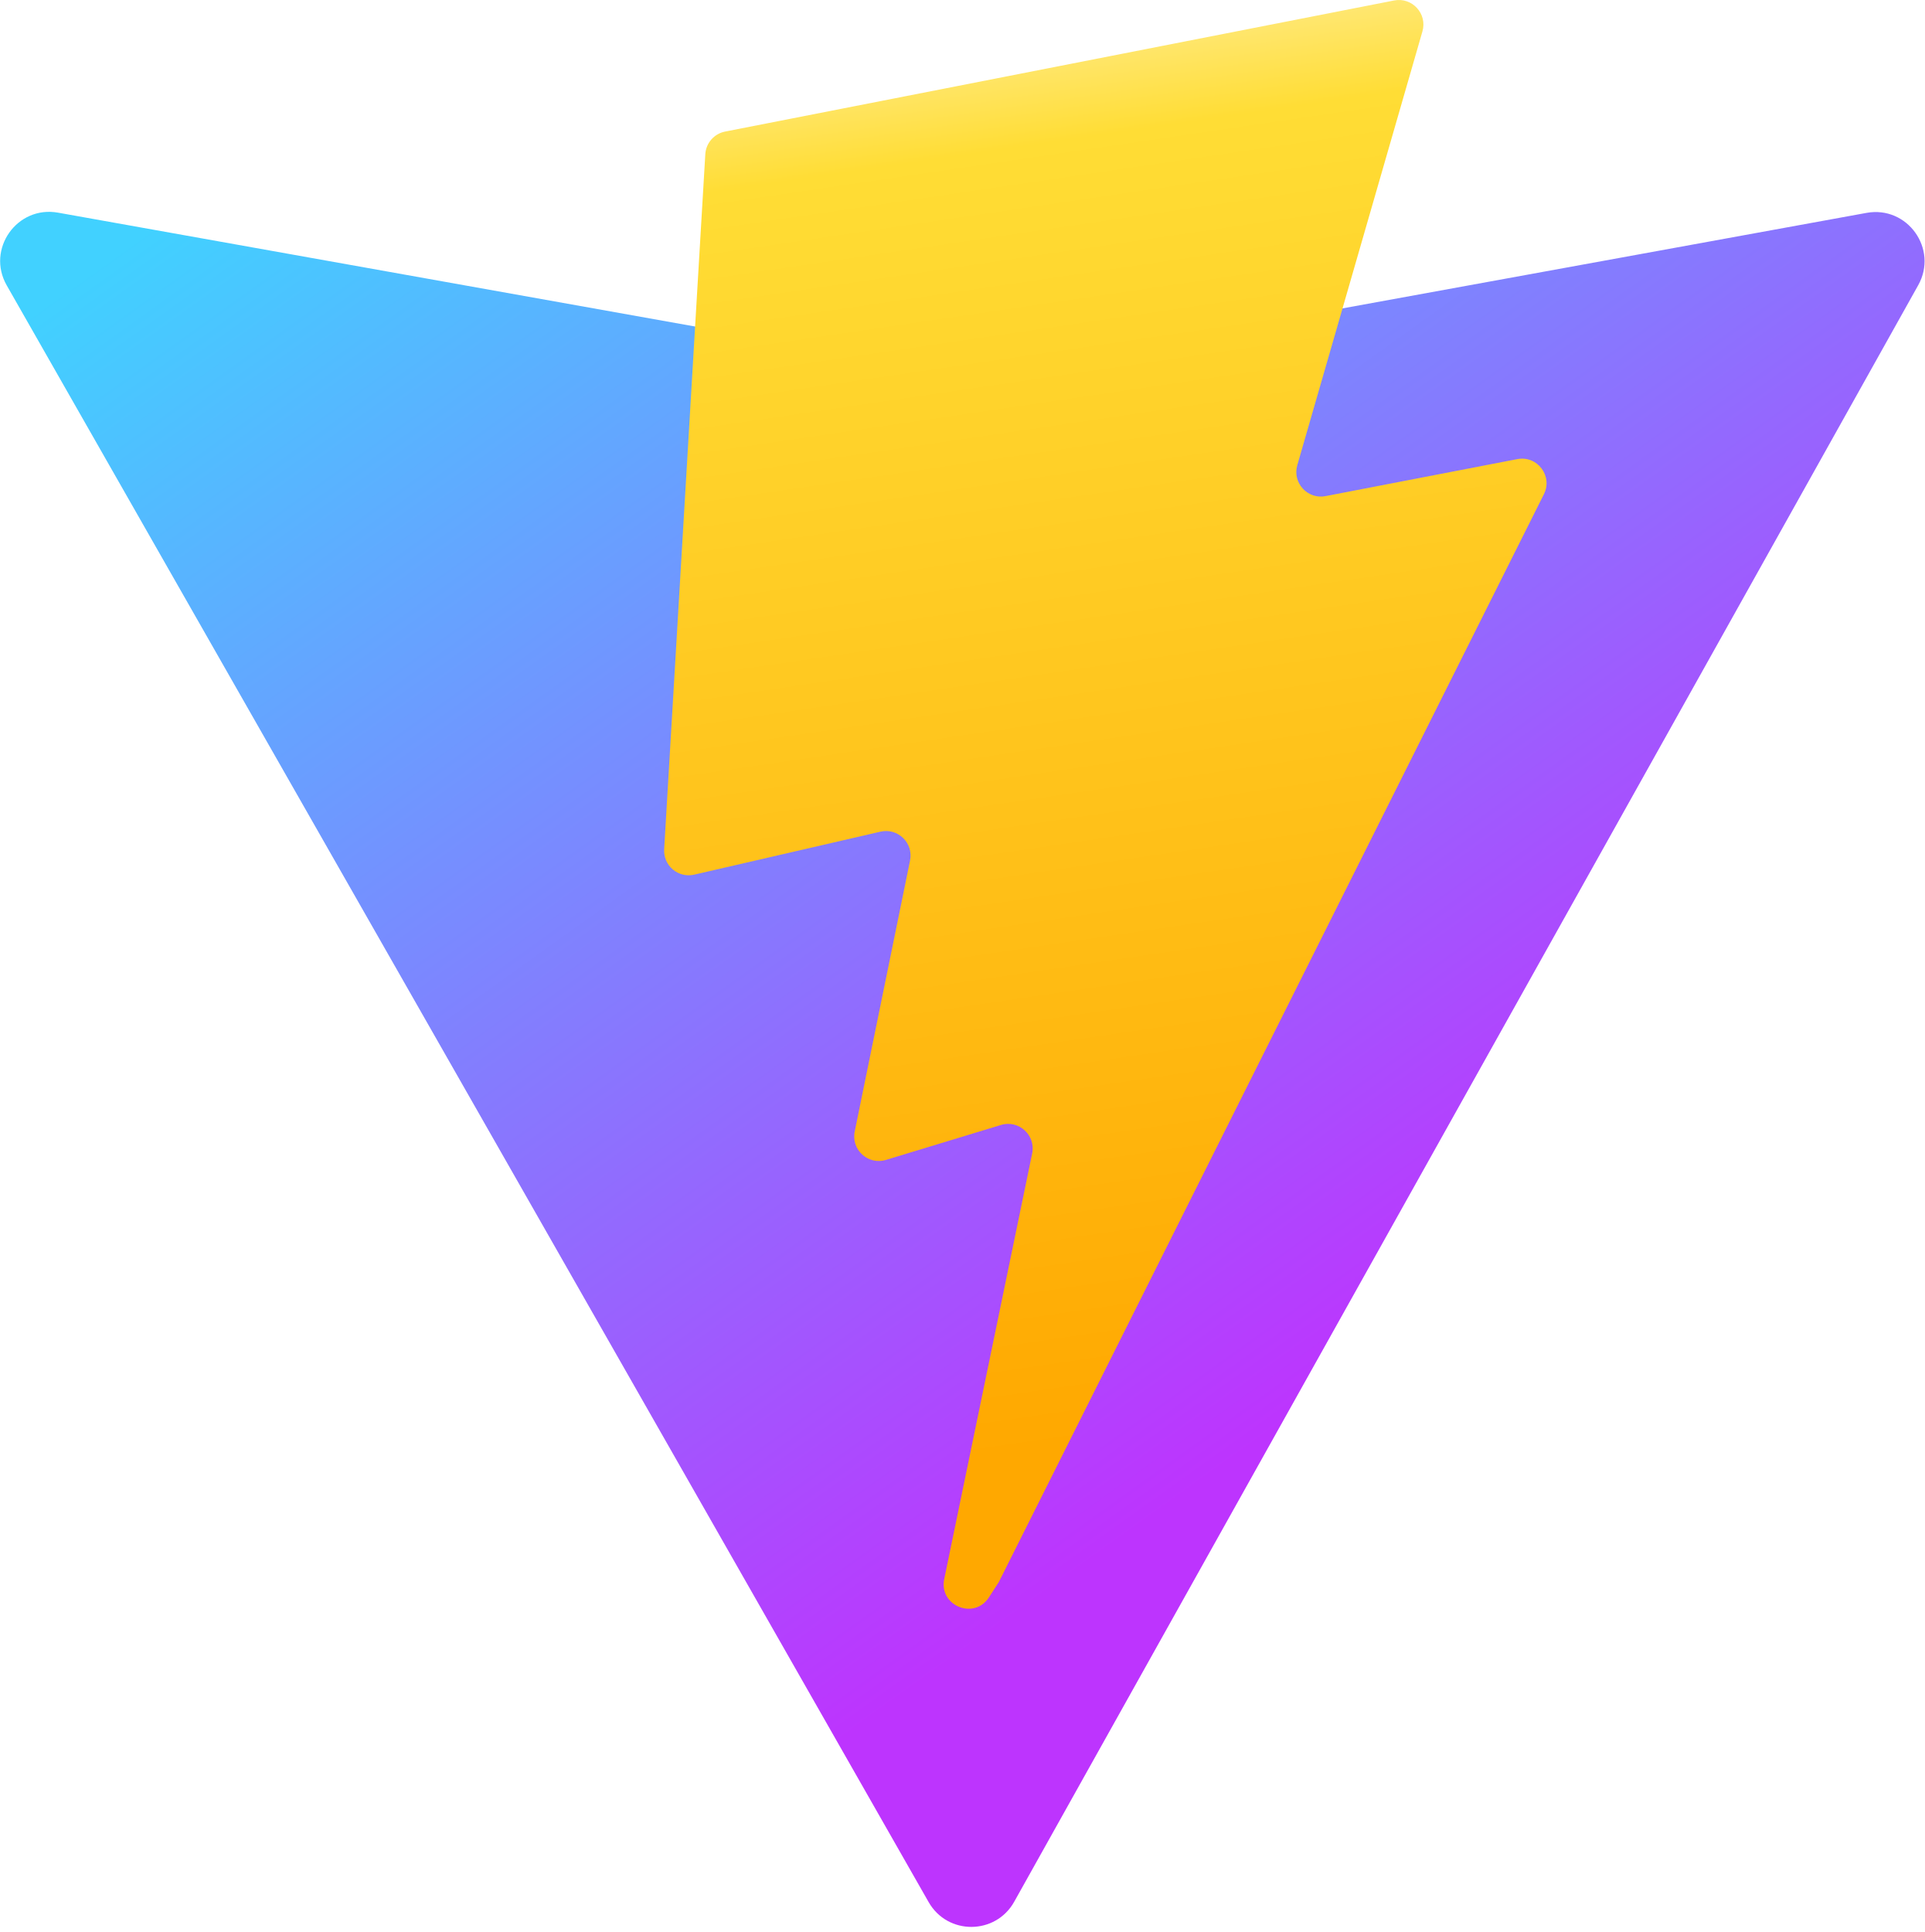
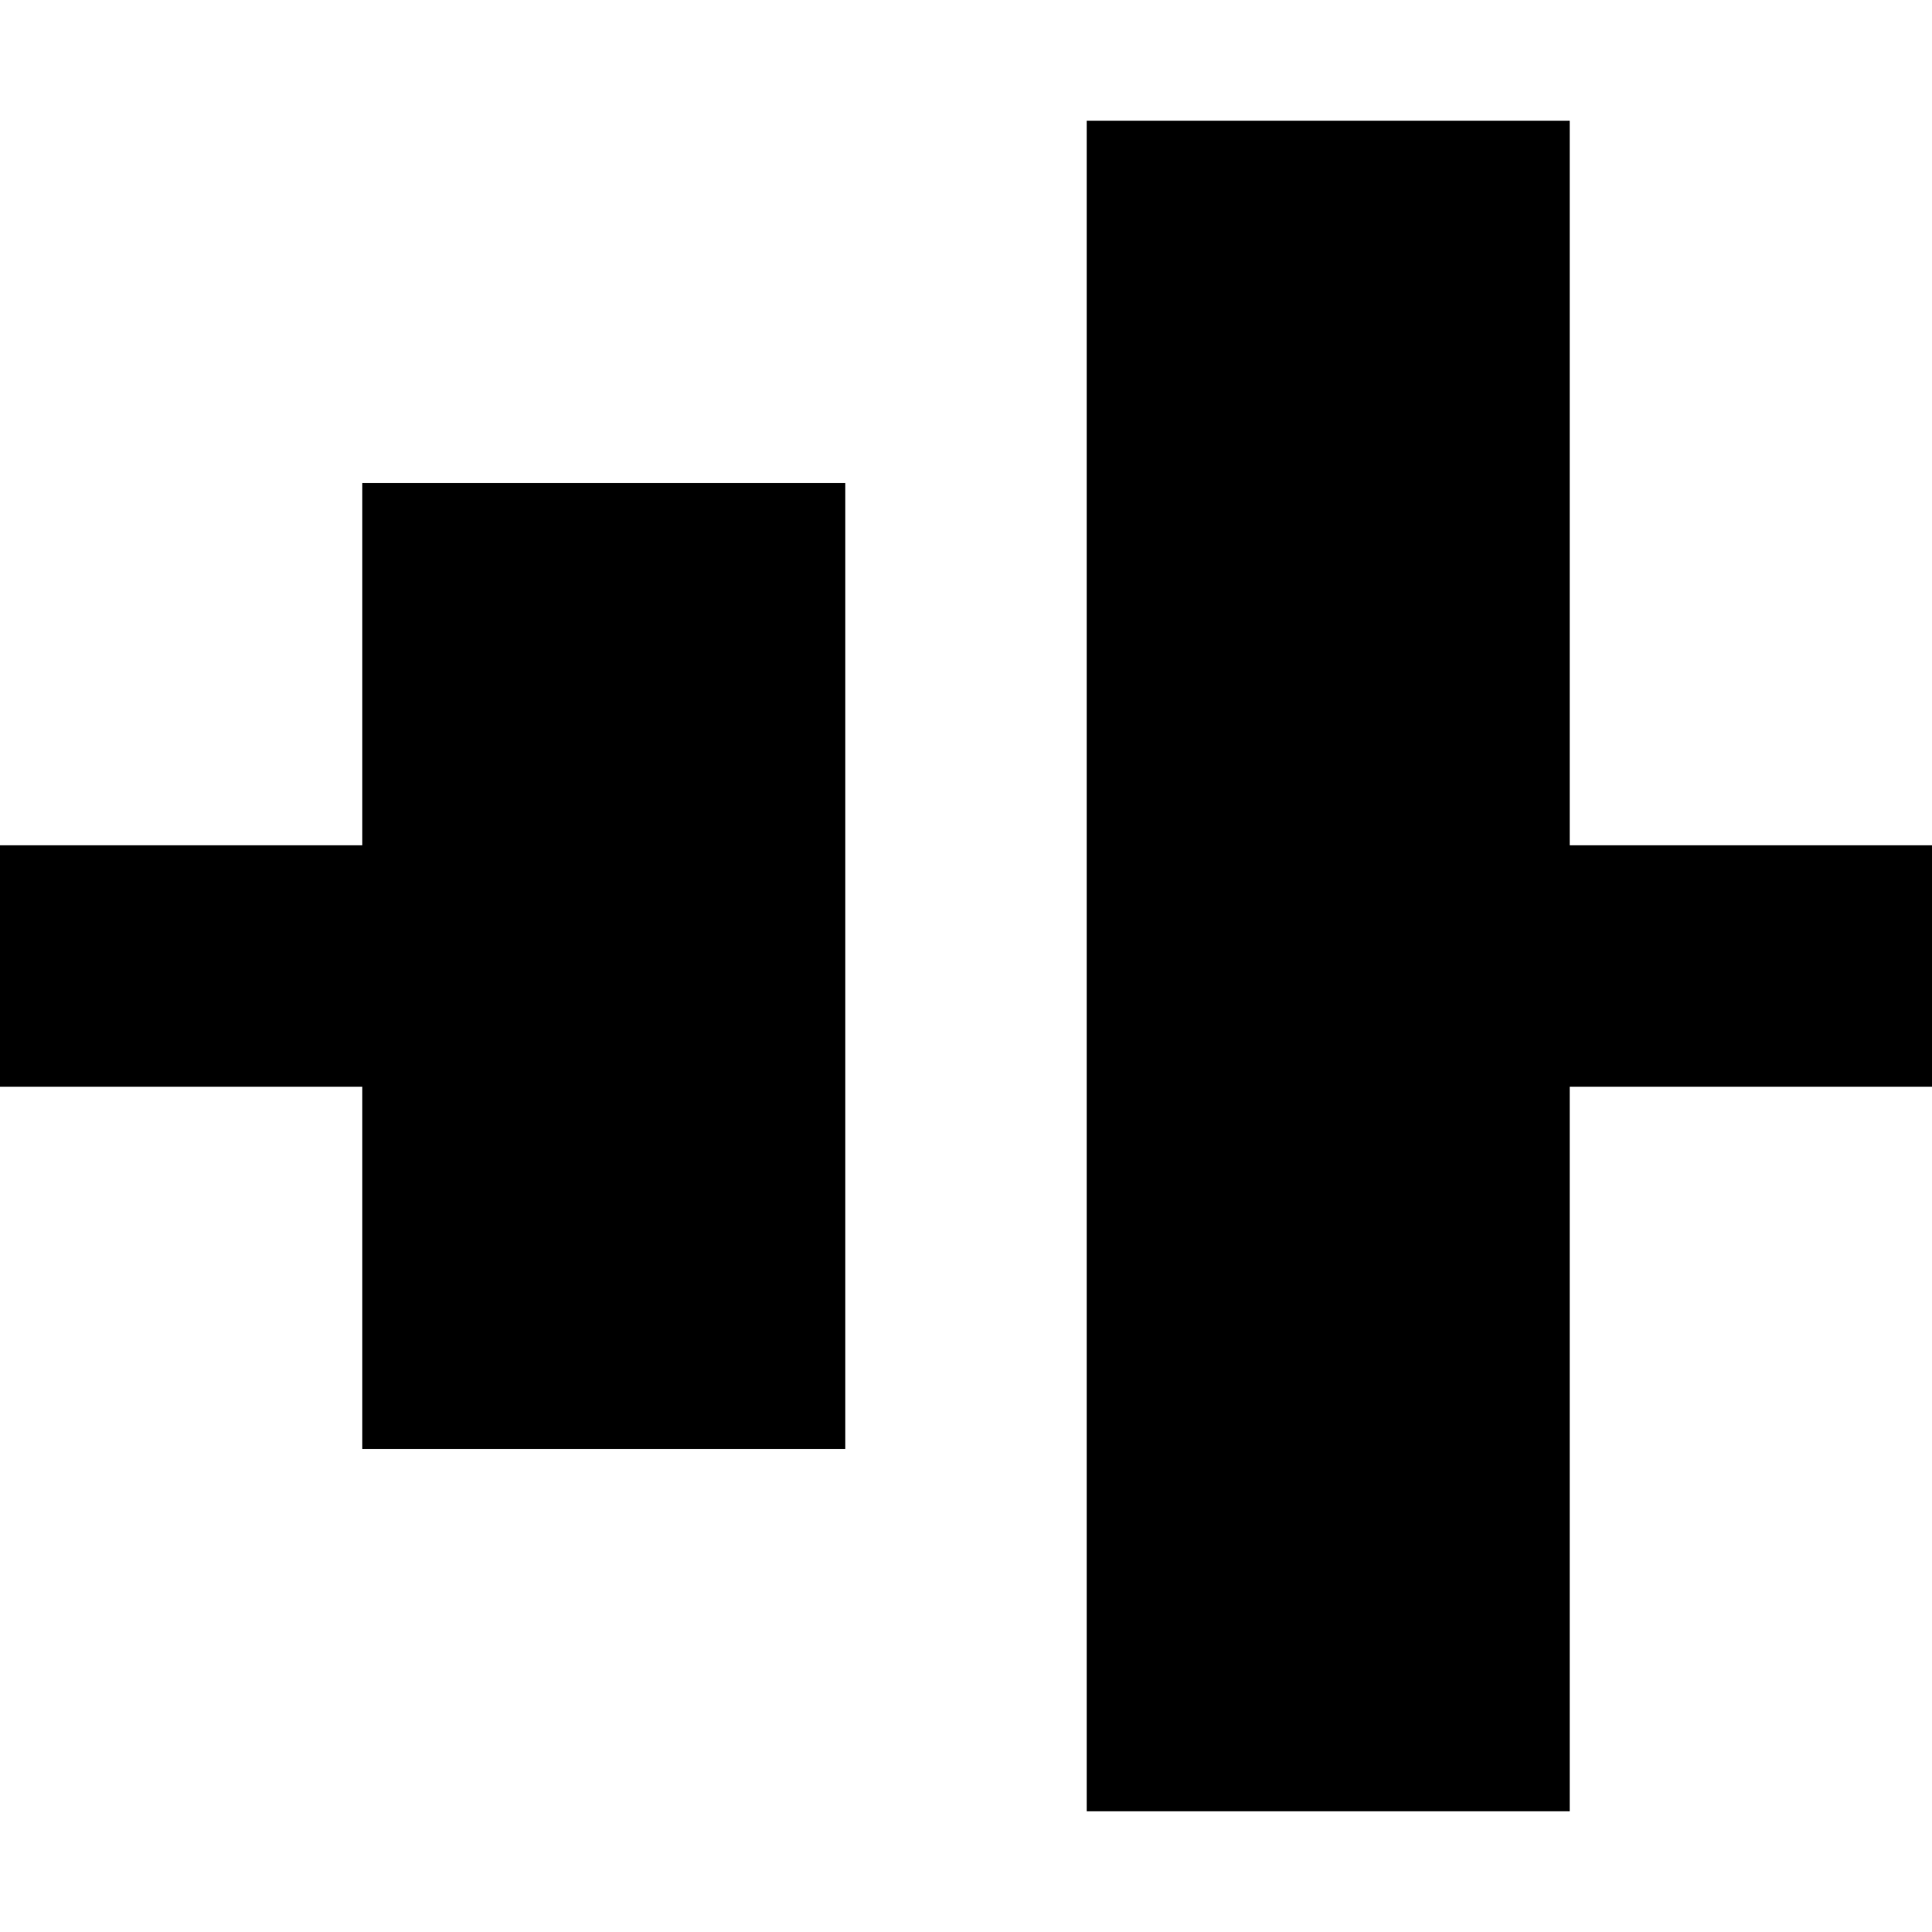
- <svg xmlns="http://www.w3.org/2000/svg" aria-hidden="true" role="img" class="iconify iconify--logos" width="31.88" height="32" preserveAspectRatio="xMidYMid meet" viewBox="0 0 256 257">
-   <defs>
-     <linearGradient id="IconifyId1813088fe1fbc01fb466" x1="-.828%" x2="57.636%" y1="7.652%" y2="78.411%">
-       <stop offset="0%" stop-color="#41D1FF" />
-       <stop offset="100%" stop-color="#BD34FE" />
-     </linearGradient>
-     <linearGradient id="IconifyId1813088fe1fbc01fb467" x1="43.376%" x2="50.316%" y1="2.242%" y2="89.03%">
-       <stop offset="0%" stop-color="#FFEA83" />
-       <stop offset="8.333%" stop-color="#FFDD35" />
-       <stop offset="100%" stop-color="#FFA800" />
-     </linearGradient>
-   </defs>
-   <path fill="url(#IconifyId1813088fe1fbc01fb466)" d="M255.153 37.938L134.897 252.976c-2.483 4.44-8.862 4.466-11.382.048L.875 37.958c-2.746-4.814 1.371-10.646 6.827-9.67l120.385 21.517a6.537 6.537 0 0 0 2.322-.004l117.867-21.483c5.438-.991 9.574 4.796 6.877 9.62Z" />
-   <path fill="url(#IconifyId1813088fe1fbc01fb467)" d="M185.432.063L96.44 17.501a3.268 3.268 0 0 0-2.634 3.014l-5.474 92.456a3.268 3.268 0 0 0 3.997 3.378l24.777-5.718c2.318-.535 4.413 1.507 3.936 3.838l-7.361 36.047c-.495 2.426 1.782 4.5 4.151 3.78l15.304-4.649c2.372-.72 4.652 1.36 4.15 3.788l-11.698 56.621c-.732 3.542 3.979 5.473 5.943 2.437l1.313-2.028l72.516-144.72c1.215-2.423-.88-5.186-3.54-4.672l-25.505 4.922c-2.396.462-4.435-1.77-3.759-4.114l16.646-57.705c.677-2.35-1.37-4.583-3.769-4.113Z" />
+ <svg xmlns="http://www.w3.org/2000/svg" width="800px" height="800px" viewBox="0 0 16 16" fill="none">
+   <path d="M16 7H13V1H9L9 15H13V9H16V7Z" fill="#000000" />
+   <path d="M7 12H3V9H0V7H3V4L7 4L7 12Z" fill="#000000" />
</svg>
